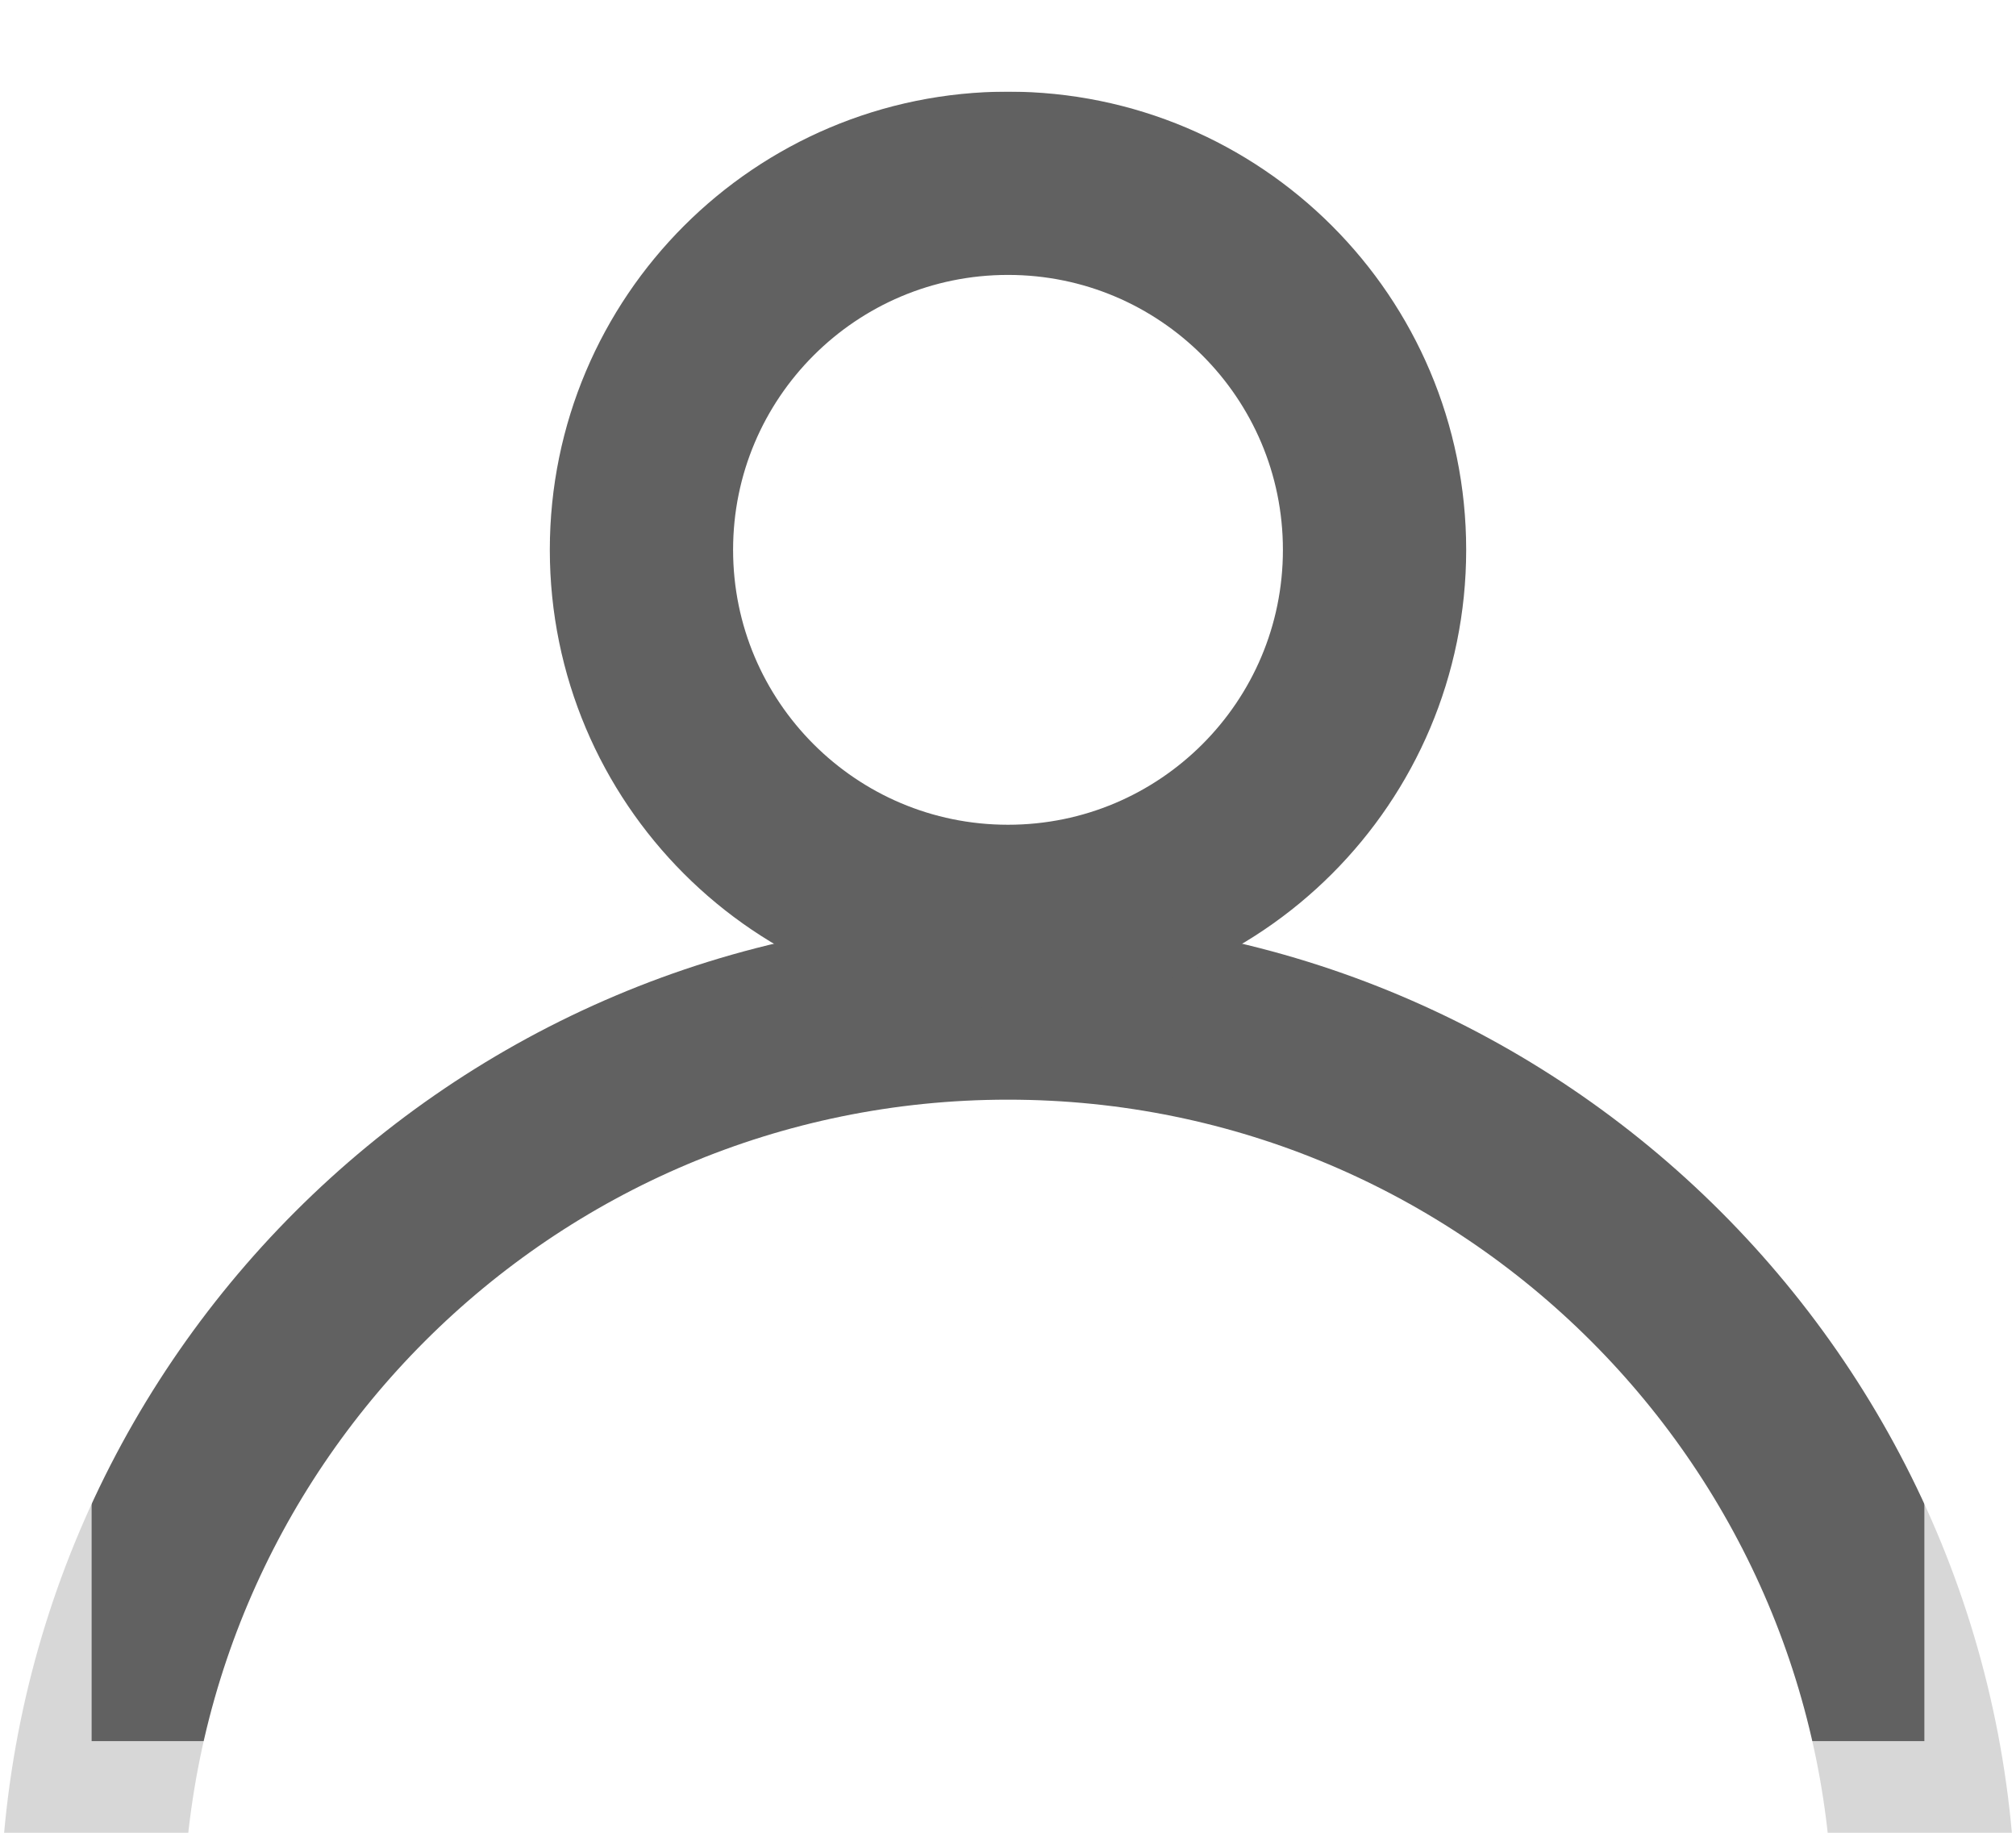
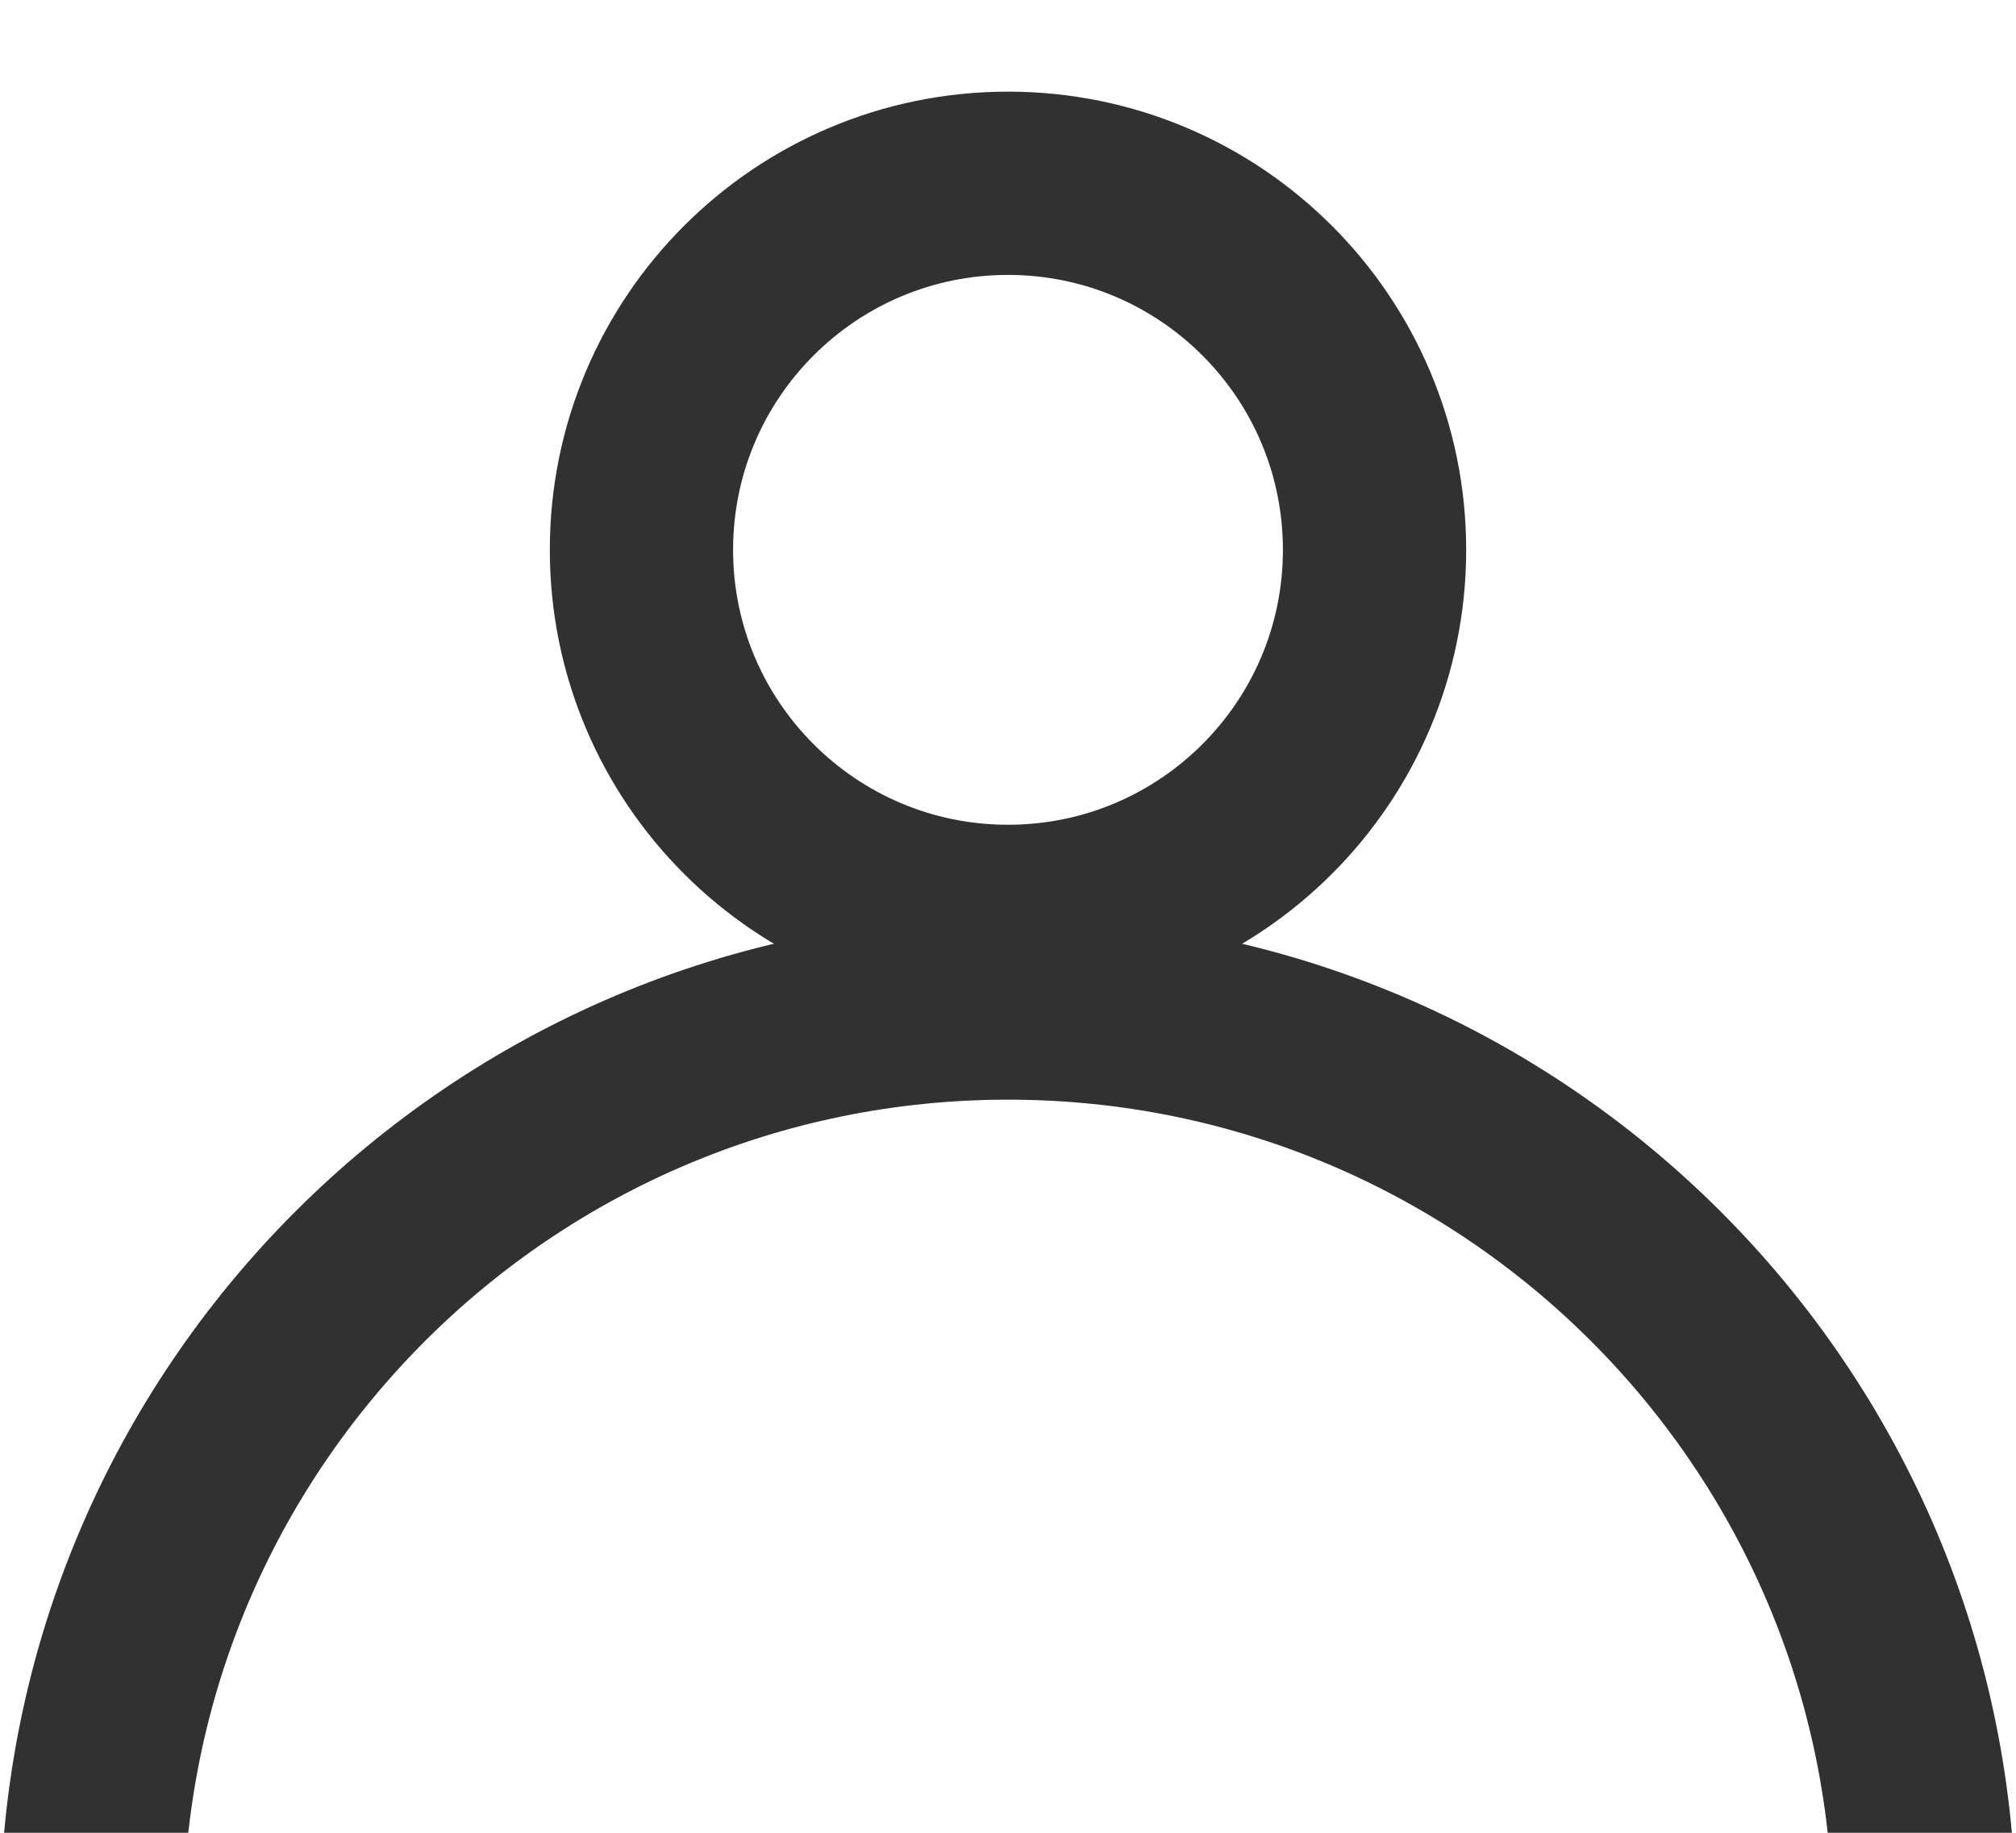
- <svg xmlns="http://www.w3.org/2000/svg" width="22" height="20" fill="none">
-   <mask id="a" maskUnits="userSpaceOnUse" x="0" y="0" width="22" height="20">
-     <path fill="#C4C4C4" stroke="#313131" d="M.5.5h21v19H.5z" />
+ <svg xmlns="http://www.w3.org/2000/svg" width="22" height="20" viewBox="0 0 22 20" fill="none">
+   <mask id="mask0" mask-type="alpha" maskUnits="userSpaceOnUse" x="0" y="0" width="22" height="20">
+     <rect x="0.5" y="0.5" width="21" height="19" fill="#C4C4C4" stroke="#313131" />
  </mask>
-   <g mask="url(#a)" stroke="#313131" stroke-width="2">
-     <circle cx="11" cy="21" r="10" />
-     <circle cx="11" cy="6" r="4" />
+   <g mask="url(#mask0)">
+     <circle cx="11" cy="21" r="10" stroke="#313131" stroke-width="2" />
+     <circle cx="11" cy="6" r="4" stroke="#313131" stroke-width="2" />
  </g>
</svg>
